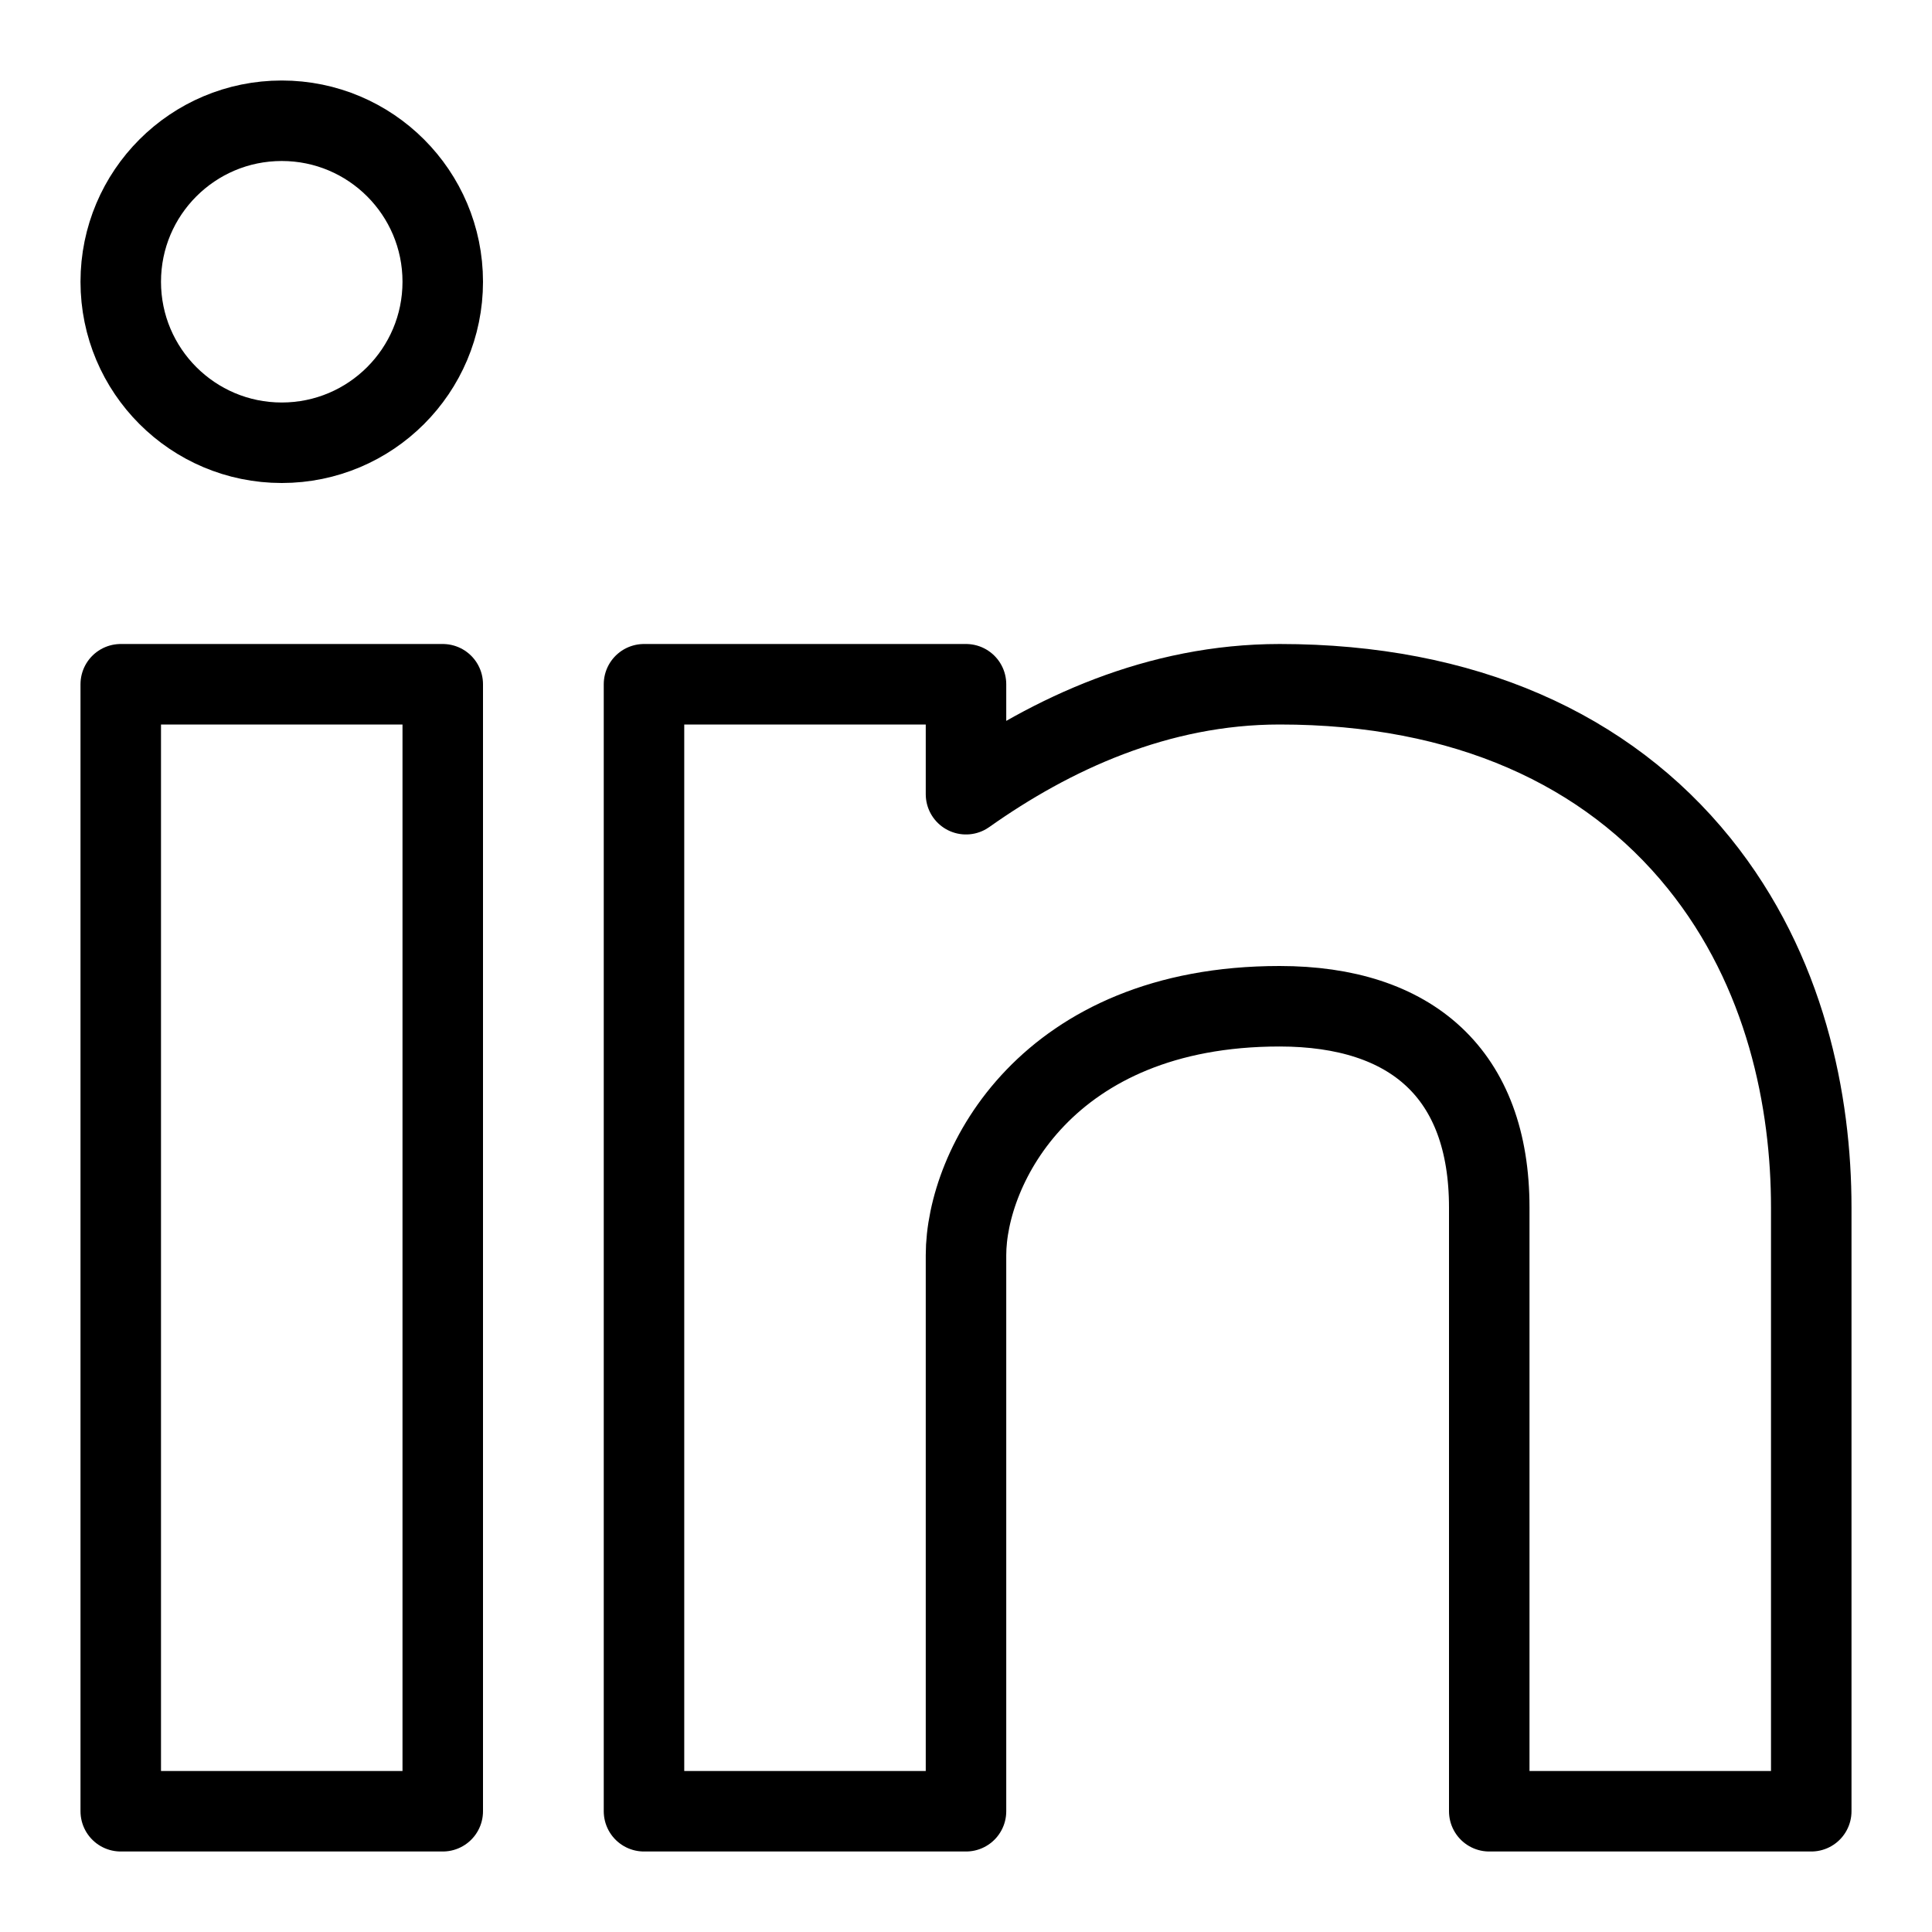
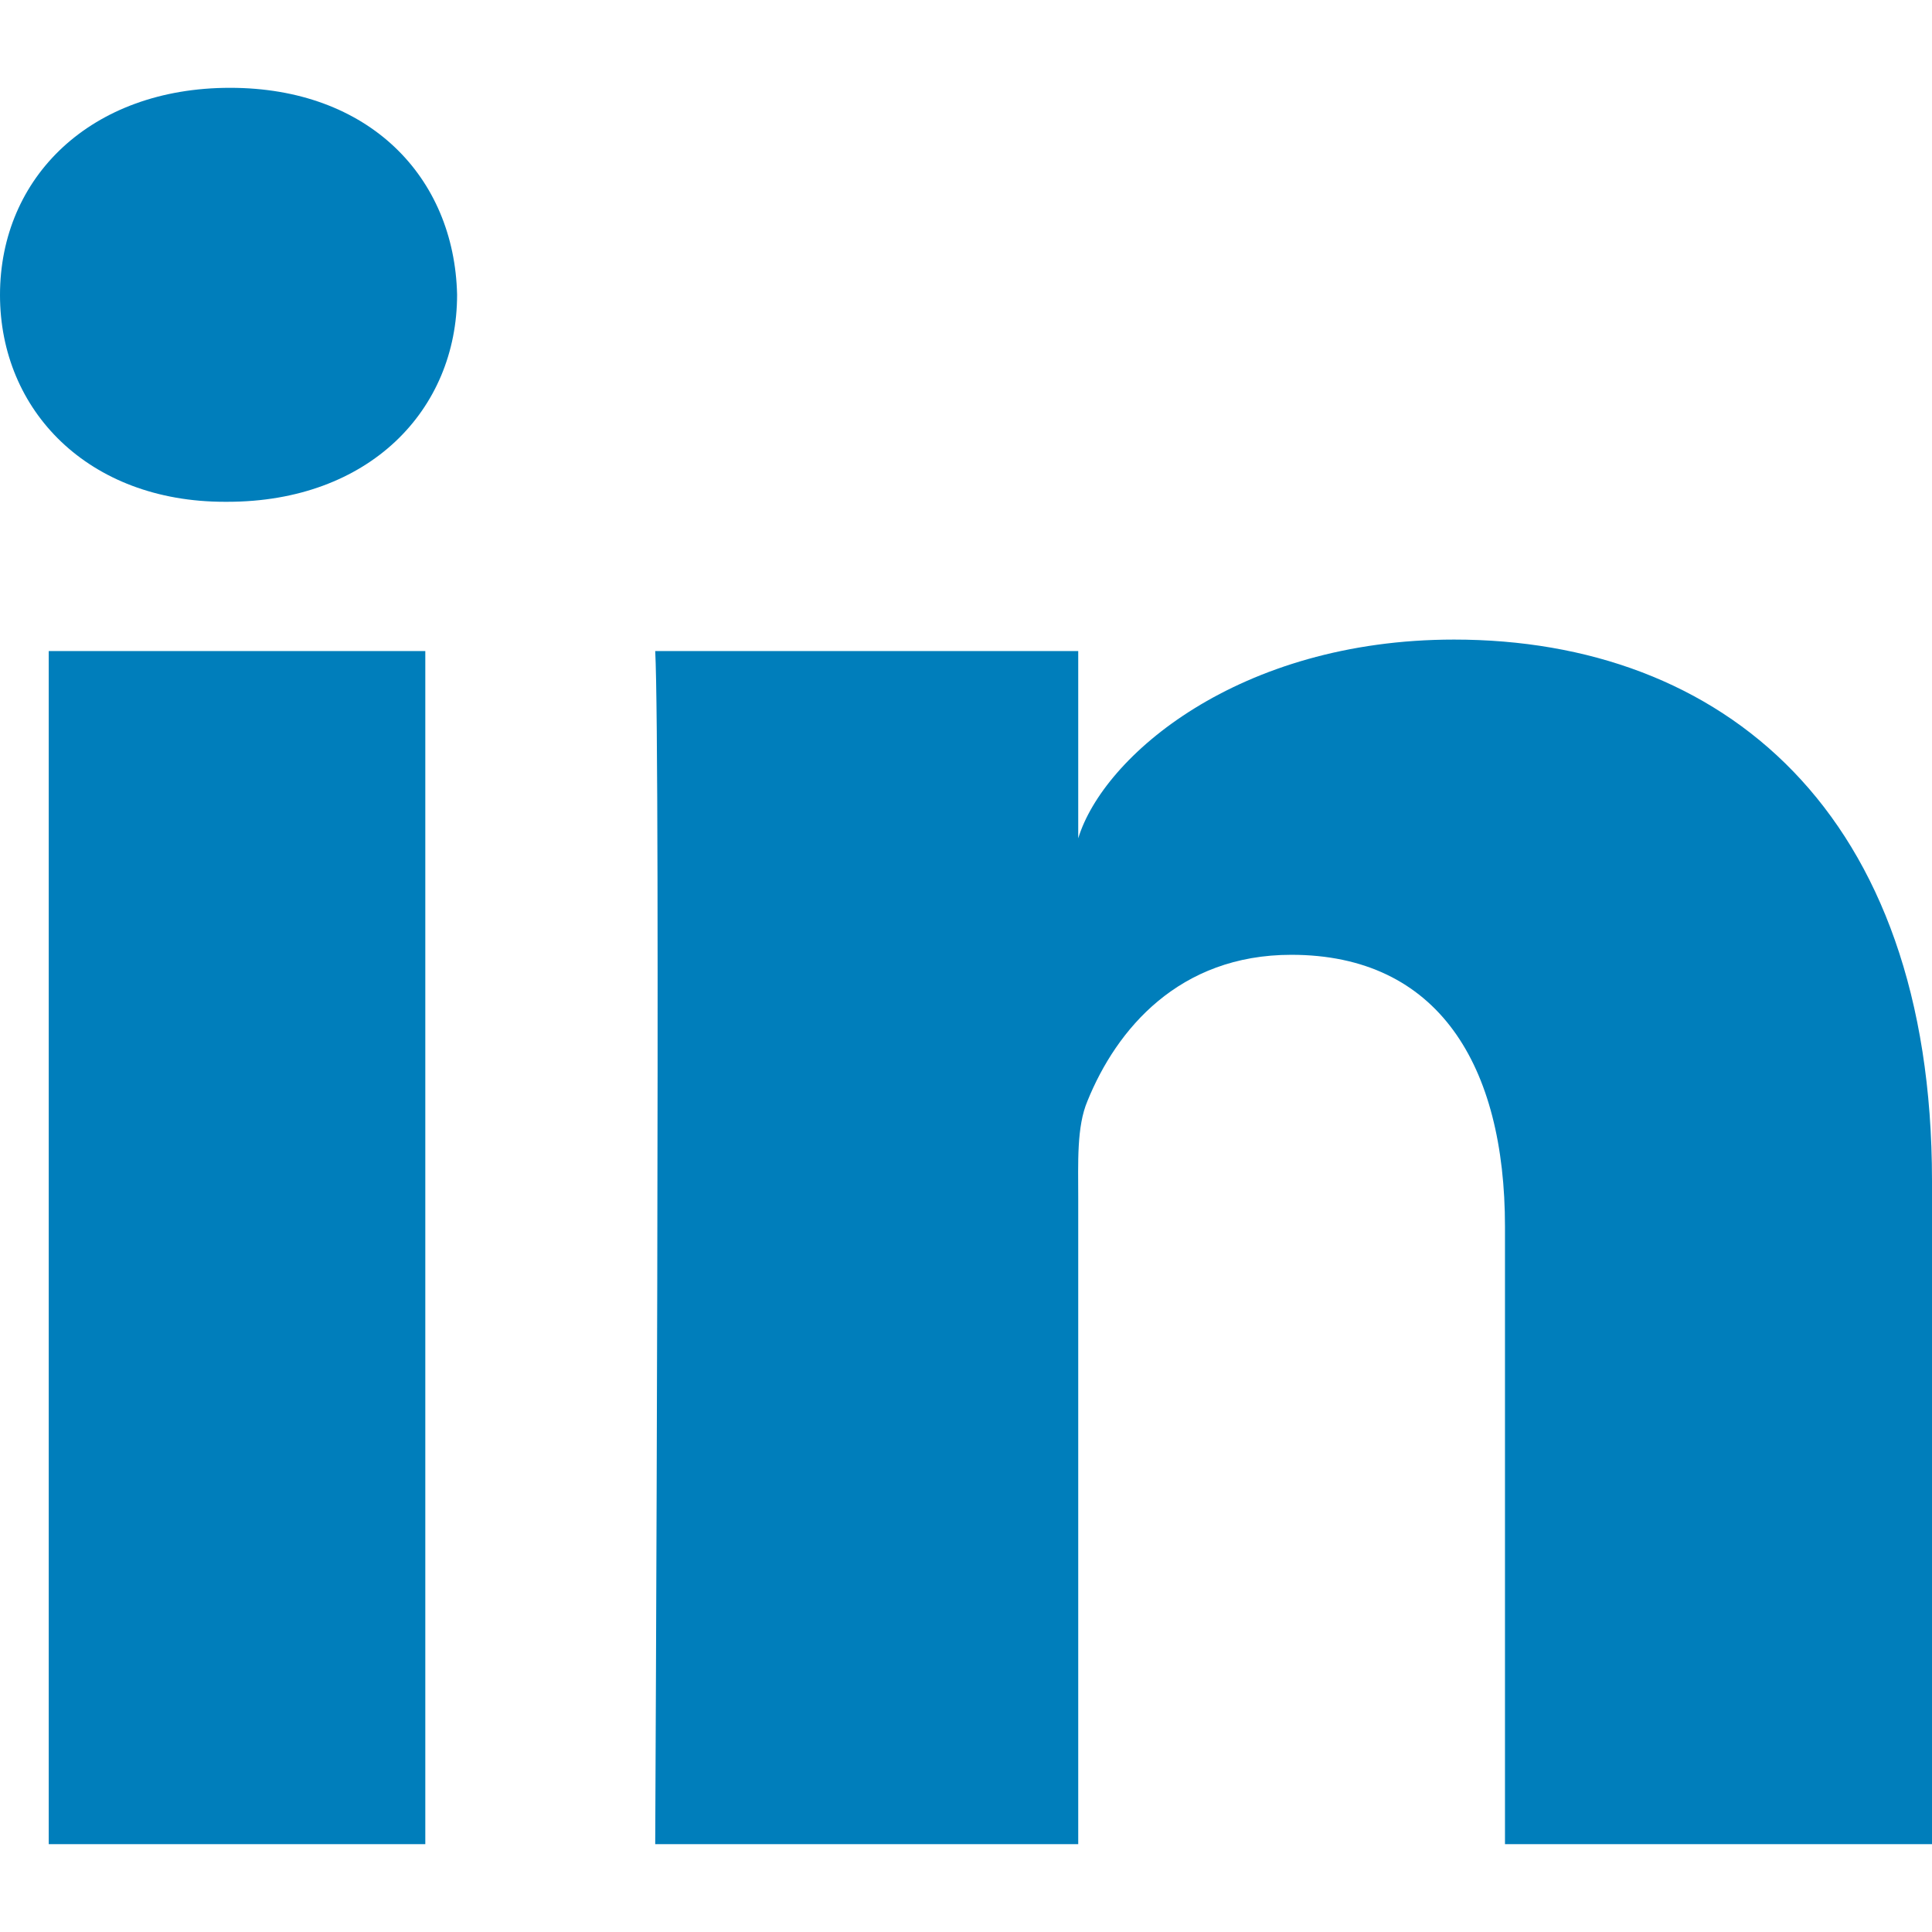
- <svg xmlns="http://www.w3.org/2000/svg" fill="none" viewBox="0 0 24 24" id="Linkedin-Logo--Streamline-Logos" height="24" width="24">
-   <path stroke="#000000" stroke-linejoin="round" d="M1.5 3.5a2 2 0 1 0 4 0 2 2 0 1 0 -4 0" stroke-width="1" />
-   <path stroke="#000000" stroke-linejoin="round" d="M1.5 22.5v-14h4v14h-4Z" clip-rule="evenodd" stroke-width="1" />
-   <path stroke="#000000" stroke-linejoin="round" d="M8 8.5v14h4v-6.908c0 -1.092 1 -3.092 3.895 -3.092 1.643 0 2.605 0.845 2.605 2.5v7.5h4V15c0 -1.309 -0.312 -2.937 -1.394 -4.277 -1.144 -1.417 -2.913 -2.223 -5.21 -2.223 -1.513 0 -2.835 0.615 -3.896 1.366V8.5H8Z" clip-rule="evenodd" stroke-width="1" />
+ <svg xmlns="http://www.w3.org/2000/svg" viewBox="0 -2 44 44" version="1.1" fill="#000000">
+   <g id="SVGRepo_bgCarrier" stroke-width="0" />
+   <g id="SVGRepo_tracerCarrier" stroke-linecap="round" stroke-linejoin="round" />
+   <g id="SVGRepo_iconCarrier">
+     <defs> </defs>
+     <g id="Icons" stroke="none" stroke-width="1" fill="none" fill-rule="evenodd">
+       <g id="Color-" transform="translate(-702, -265)" fill="#007EBB">
+         <path d="M746,305 L736.275,305 L736.275,290.938 C736.275,287.258 734.754,284.745 731.409,284.745 C728.851,284.745 727.428,286.441 726.766,288.075 C726.517,288.661 726.556,289.478 726.556,290.296 L726.556,305 L716.922,305 C716.922,305 717.046,280.091 716.922,277.827 L726.556,277.827 L726.556,282.092 C727.125,280.227 730.204,277.566 735.116,277.566 C741.211,277.566 746,281.474 746,289.891 L746,305 L746,305 Z M707.179,274.428 L707.117,274.428 C704.013,274.428 702,272.351 702,269.718 C702,267.034 704.072,265 707.239,265 C710.403,265 712.348,267.029 712.41,269.71 C712.41,272.343 710.403,274.428 707.179,274.428 L707.179,274.428 L707.179,274.428 Z M703.11,277.827 L711.686,277.827 L711.686,305 L703.11,305 L703.11,277.827 L703.11,277.827 Z" id="LinkedIn"> </path>
+       </g>
+     </g>
+   </g>
</svg>
